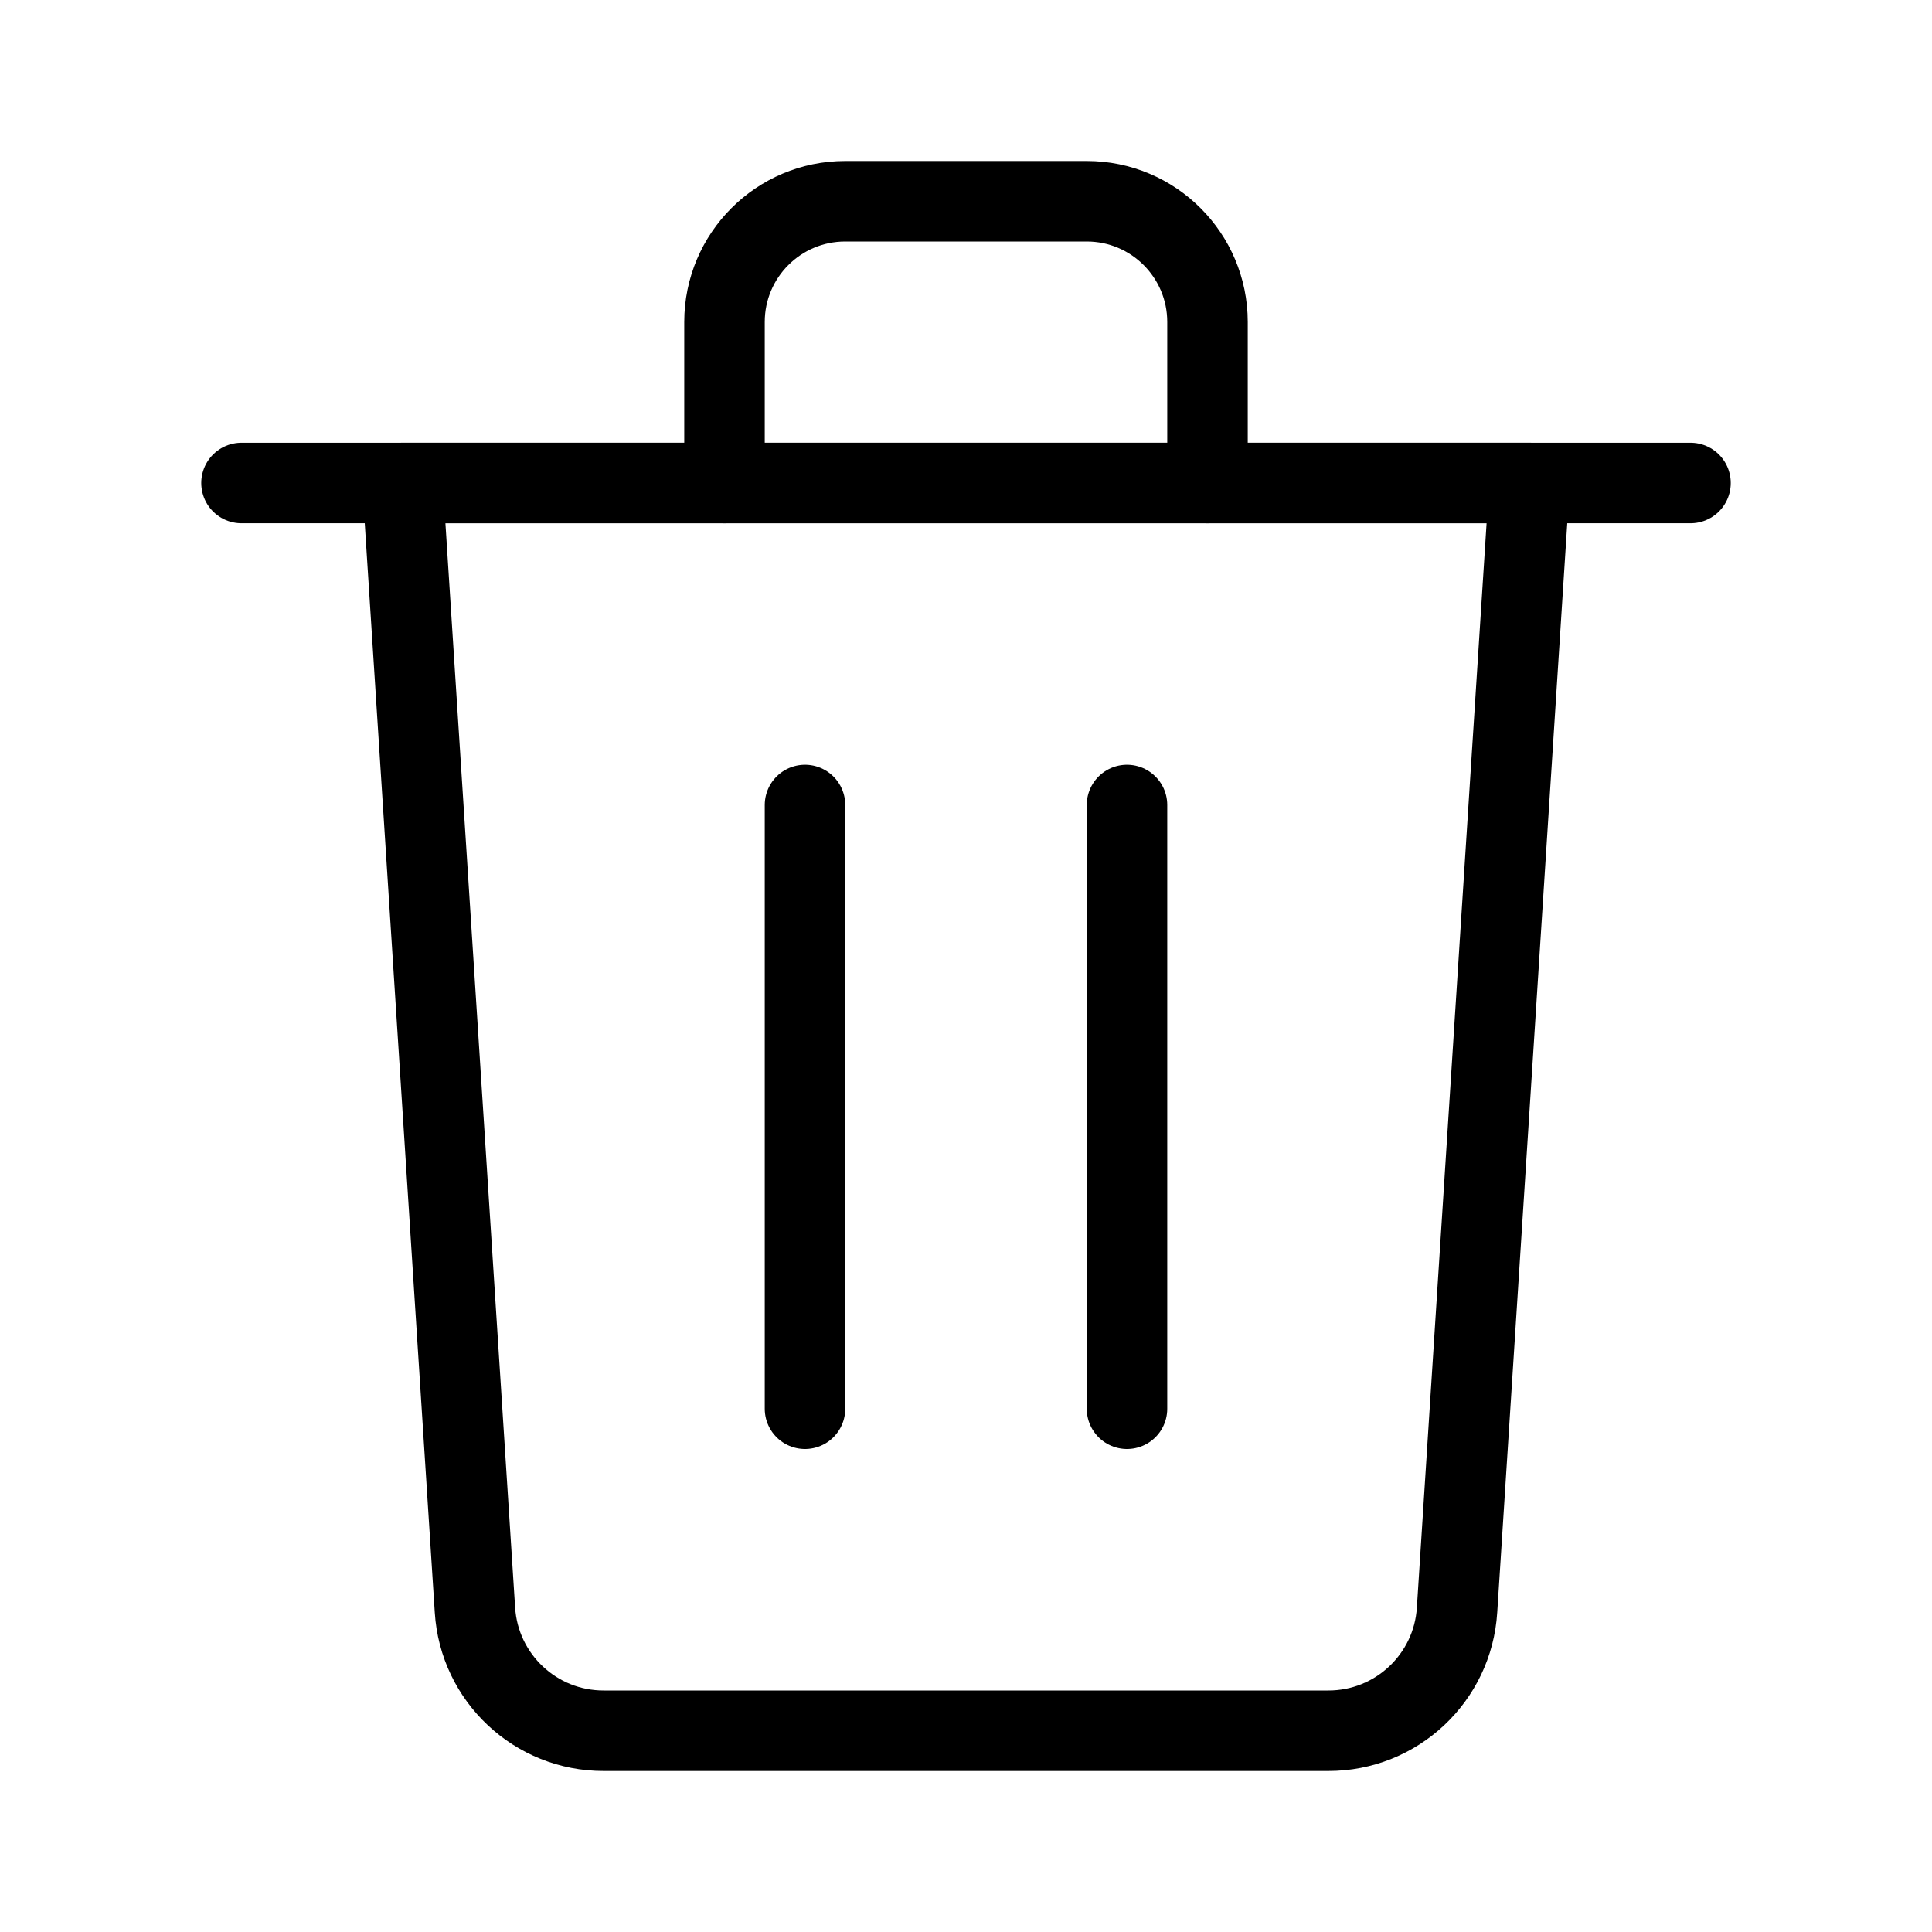
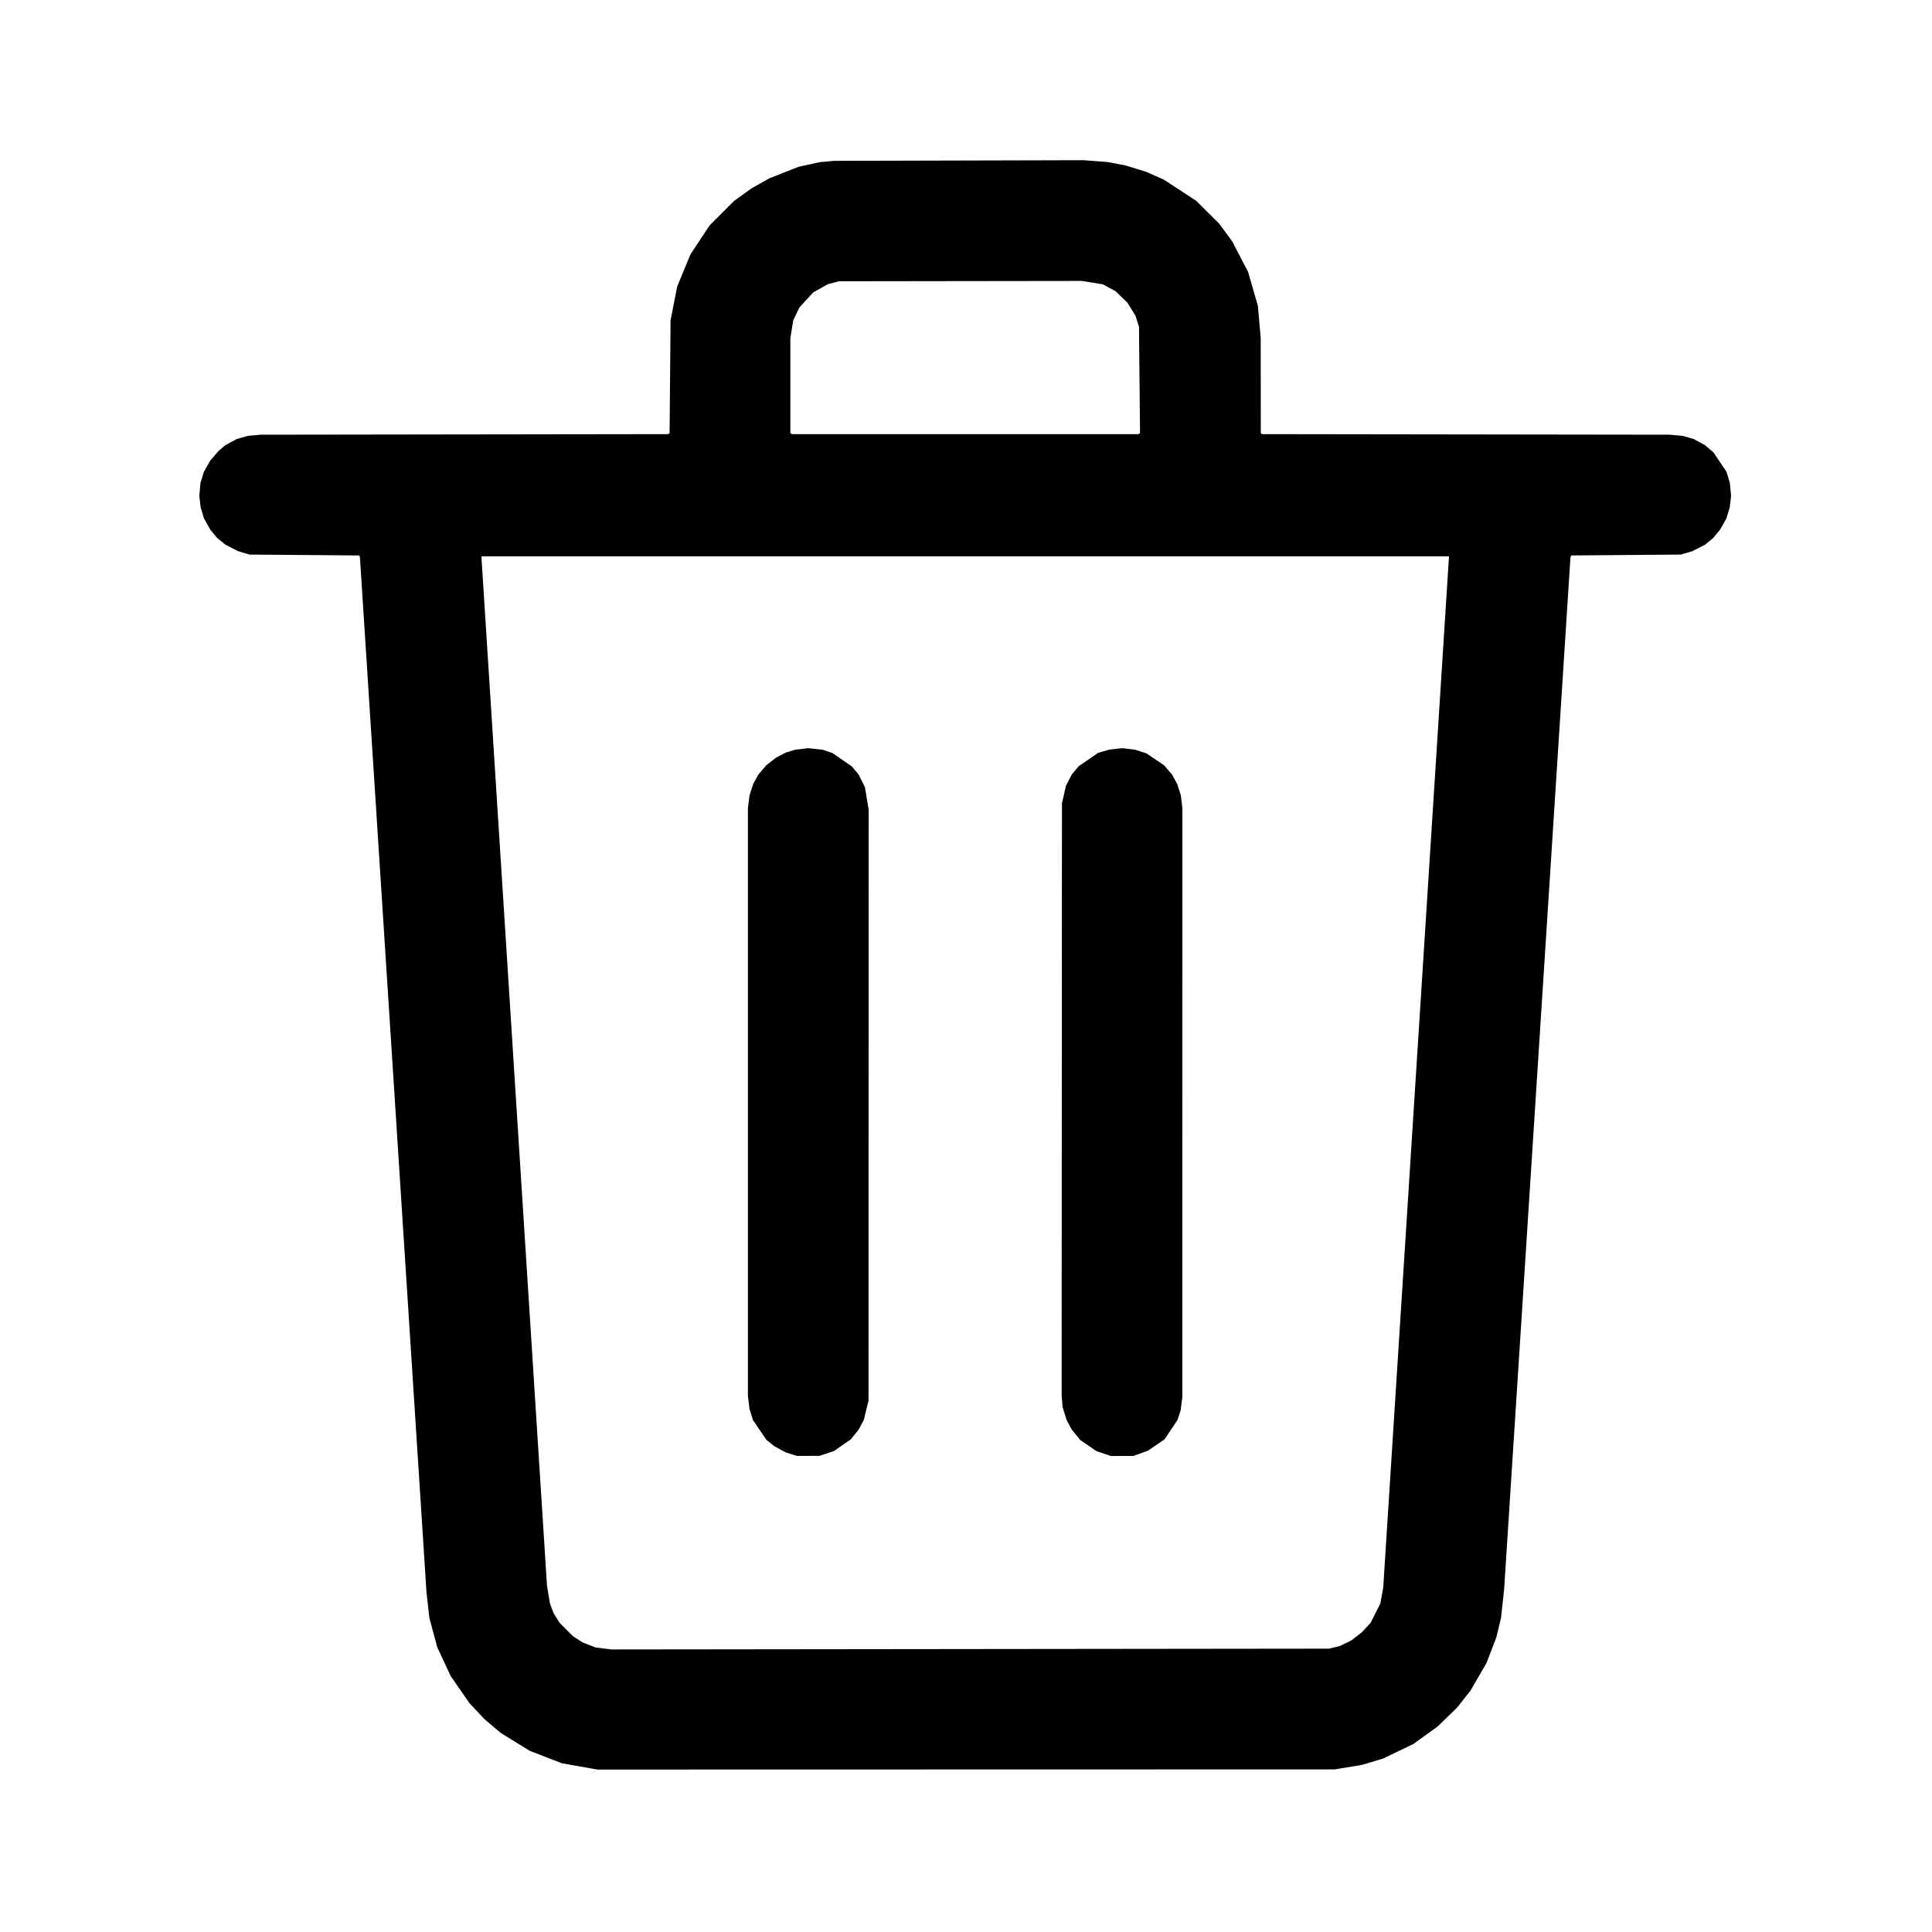
- <svg xmlns="http://www.w3.org/2000/svg" width="24" height="24" viewBox="0 0 24 24" fill="none" stroke="currentColor" stroke-width="1" stroke-linecap="round" stroke-linejoin="round">
-   <defs>
-     <clipPath id="vr-trash-clip">
-       <path d="M5 6H19L18.1 20A1.6 1.6 0 0 1 16.5 21.5H7.5A1.6 1.6 0 0 1 5.9 20Z" />
-     </clipPath>
-   </defs>
-   <path d="M5 6H19L18.1 20A1.6 1.6 0 0 1 16.5 21.5H7.5A1.6 1.6 0 0 1 5.9 20Z" />
-   <path d="M3 6H21" />
-   <path d="M9 6V4A1.5 1.5 0 0 1 10.5 2.5H13.5A1.5 1.5 0 0 1 15 4V6" />
-   <g clip-path="url(#vr-trash-clip)">
-     <path d="M10 10V17.5" />
-     <path d="M14 10V17.5" />
-   </g>
+ <svg xmlns="http://www.w3.org/2000/svg" width="24" height="24" viewBox="0 0 24 24">
+   <path fill="currentColor" fill-rule="evenodd" d="M16.580 21.980L7.420 21.982L6.980 21.904L6.580 21.749L6.220 21.527L6.023 21.360L5.834 21.160L5.598 20.820L5.431 20.460L5.334 20.100L5.298 19.780L4.471 6.920L4.460 6.900L3.100 6.889L2.960 6.848L2.800 6.766L2.695 6.680L2.613 6.580L2.534 6.440L2.492 6.300L2.476 6.160L2.490 6.000L2.533 5.860L2.613 5.720L2.720 5.597L2.800 5.530L2.940 5.454L3.080 5.414L3.240 5.400L8.300 5.393L8.318 5.380L8.330 3.980L8.412 3.560L8.577 3.160L8.815 2.800L9.120 2.495L9.340 2.337L9.560 2.214L9.920 2.072L10.180 2.015L10.360 1.998L13.460 1.990L13.760 2.013L13.980 2.055L14.240 2.135L14.460 2.233L14.860 2.495L15.147 2.780L15.308 3.000L15.505 3.380L15.626 3.800L15.661 4.200L15.662 5.380L15.680 5.393L20.740 5.400L20.900 5.414L21.040 5.454L21.180 5.530L21.285 5.620L21.447 5.860L21.489 6.000L21.504 6.160L21.488 6.300L21.446 6.440L21.367 6.580L21.280 6.685L21.180 6.767L21.020 6.848L20.880 6.889L19.520 6.900L19.509 6.920L18.685 19.740L18.646 20.100L18.588 20.340L18.465 20.660L18.268 21.000L18.100 21.213L17.860 21.446L17.560 21.663L17.180 21.846L16.920 21.924L16.580 21.980ZM14.162 5.380L14.149 4.060L14.105 3.920L14.005 3.760L13.860 3.619L13.700 3.532L13.440 3.490L10.420 3.494L10.280 3.532L10.100 3.634L9.930 3.820L9.854 3.980L9.818 4.200L9.818 5.380L9.840 5.393L14.140 5.393L14.162 5.380ZM16.509 20.480L16.640 20.449L16.780 20.382L16.914 20.280L17.026 20.160L17.147 19.920L17.183 19.720L18.000 6.911L5.980 6.911L6.795 19.700L6.832 19.920L6.877 20.040L6.952 20.160L7.120 20.328L7.240 20.404L7.400 20.466L7.600 20.490L16.509 20.480ZM10.180 18.085L9.900 18.086L9.760 18.042L9.620 17.966L9.520 17.886L9.353 17.640L9.310 17.500L9.291 17.340L9.291 10.040L9.311 9.880L9.356 9.740L9.420 9.623L9.520 9.506L9.640 9.412L9.760 9.349L9.880 9.313L10.040 9.294L10.220 9.314L10.340 9.354L10.581 9.520L10.665 9.620L10.745 9.780L10.791 10.060L10.789 17.400L10.730 17.640L10.666 17.760L10.569 17.880L10.360 18.025L10.180 18.085ZM14.080 18.086L13.800 18.087L13.620 18.026L13.420 17.889L13.314 17.760L13.250 17.640L13.200 17.480L13.188 17.340L13.192 9.980L13.242 9.760L13.315 9.620L13.400 9.518L13.640 9.353L13.780 9.312L13.940 9.294L14.100 9.313L14.240 9.358L14.460 9.506L14.560 9.623L14.624 9.740L14.669 9.880L14.688 10.040L14.687 17.360L14.666 17.520L14.627 17.640L14.466 17.880L14.260 18.021L14.080 18.086Z" />
</svg>
